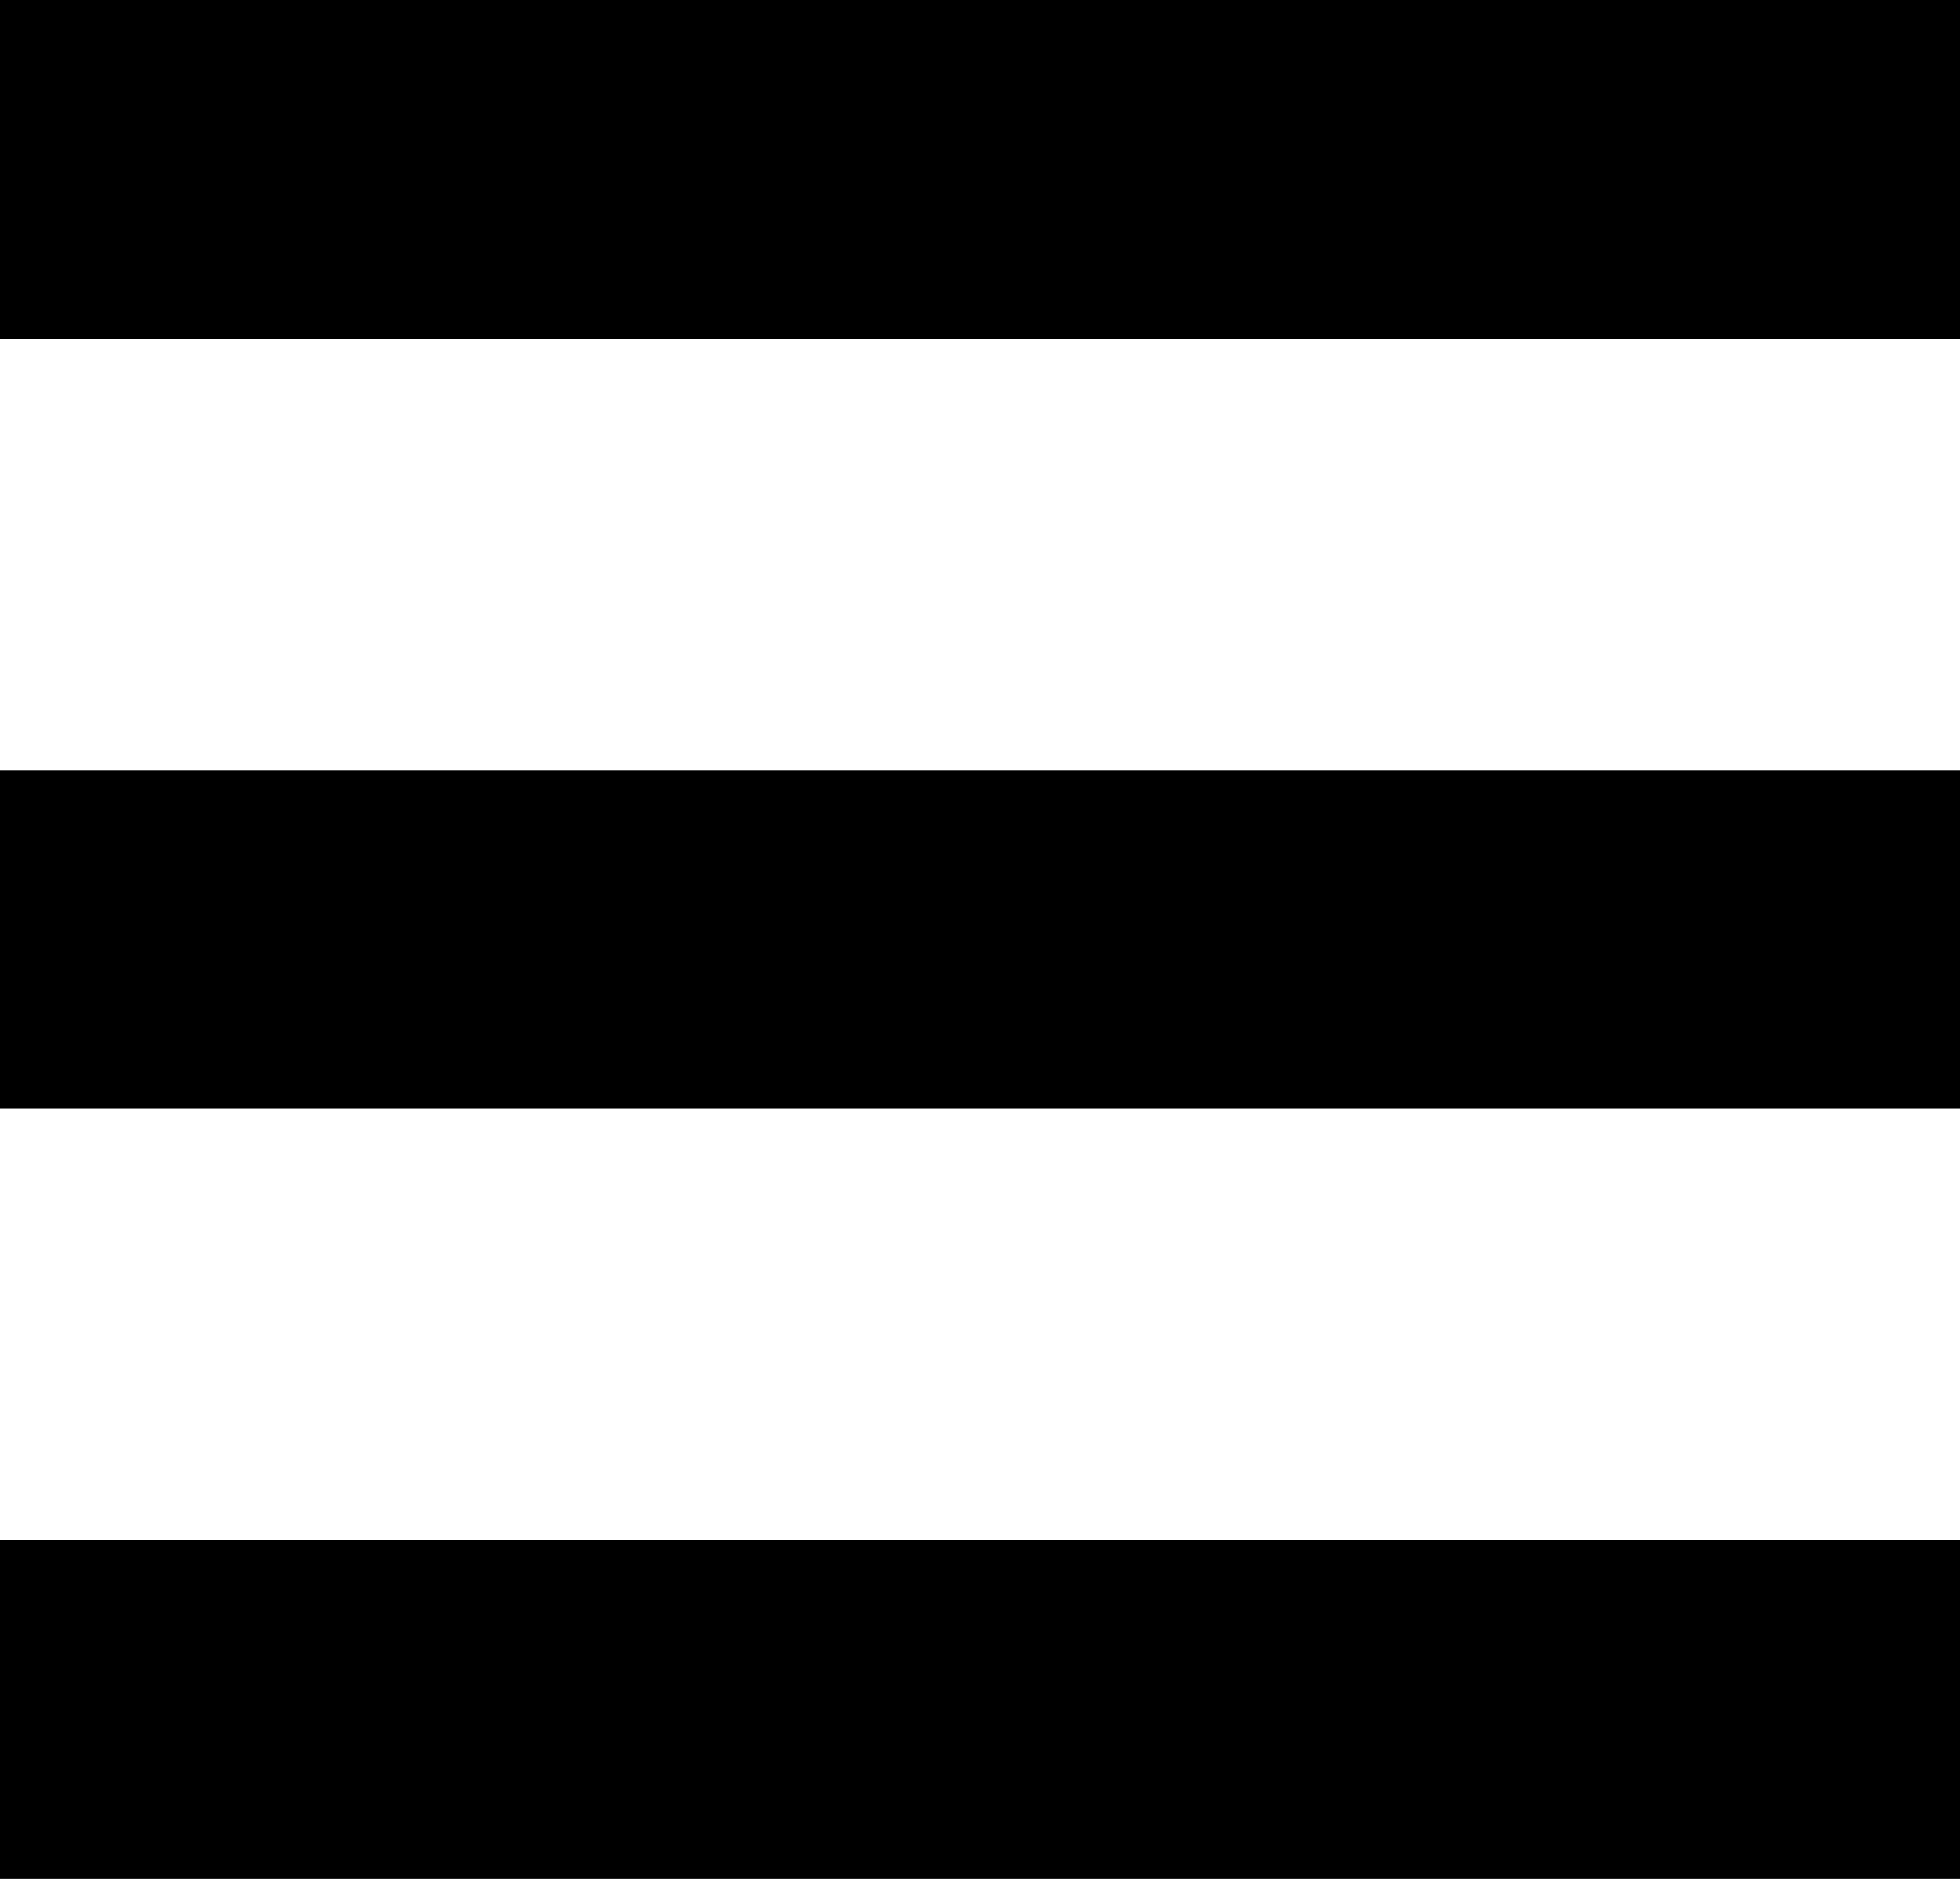
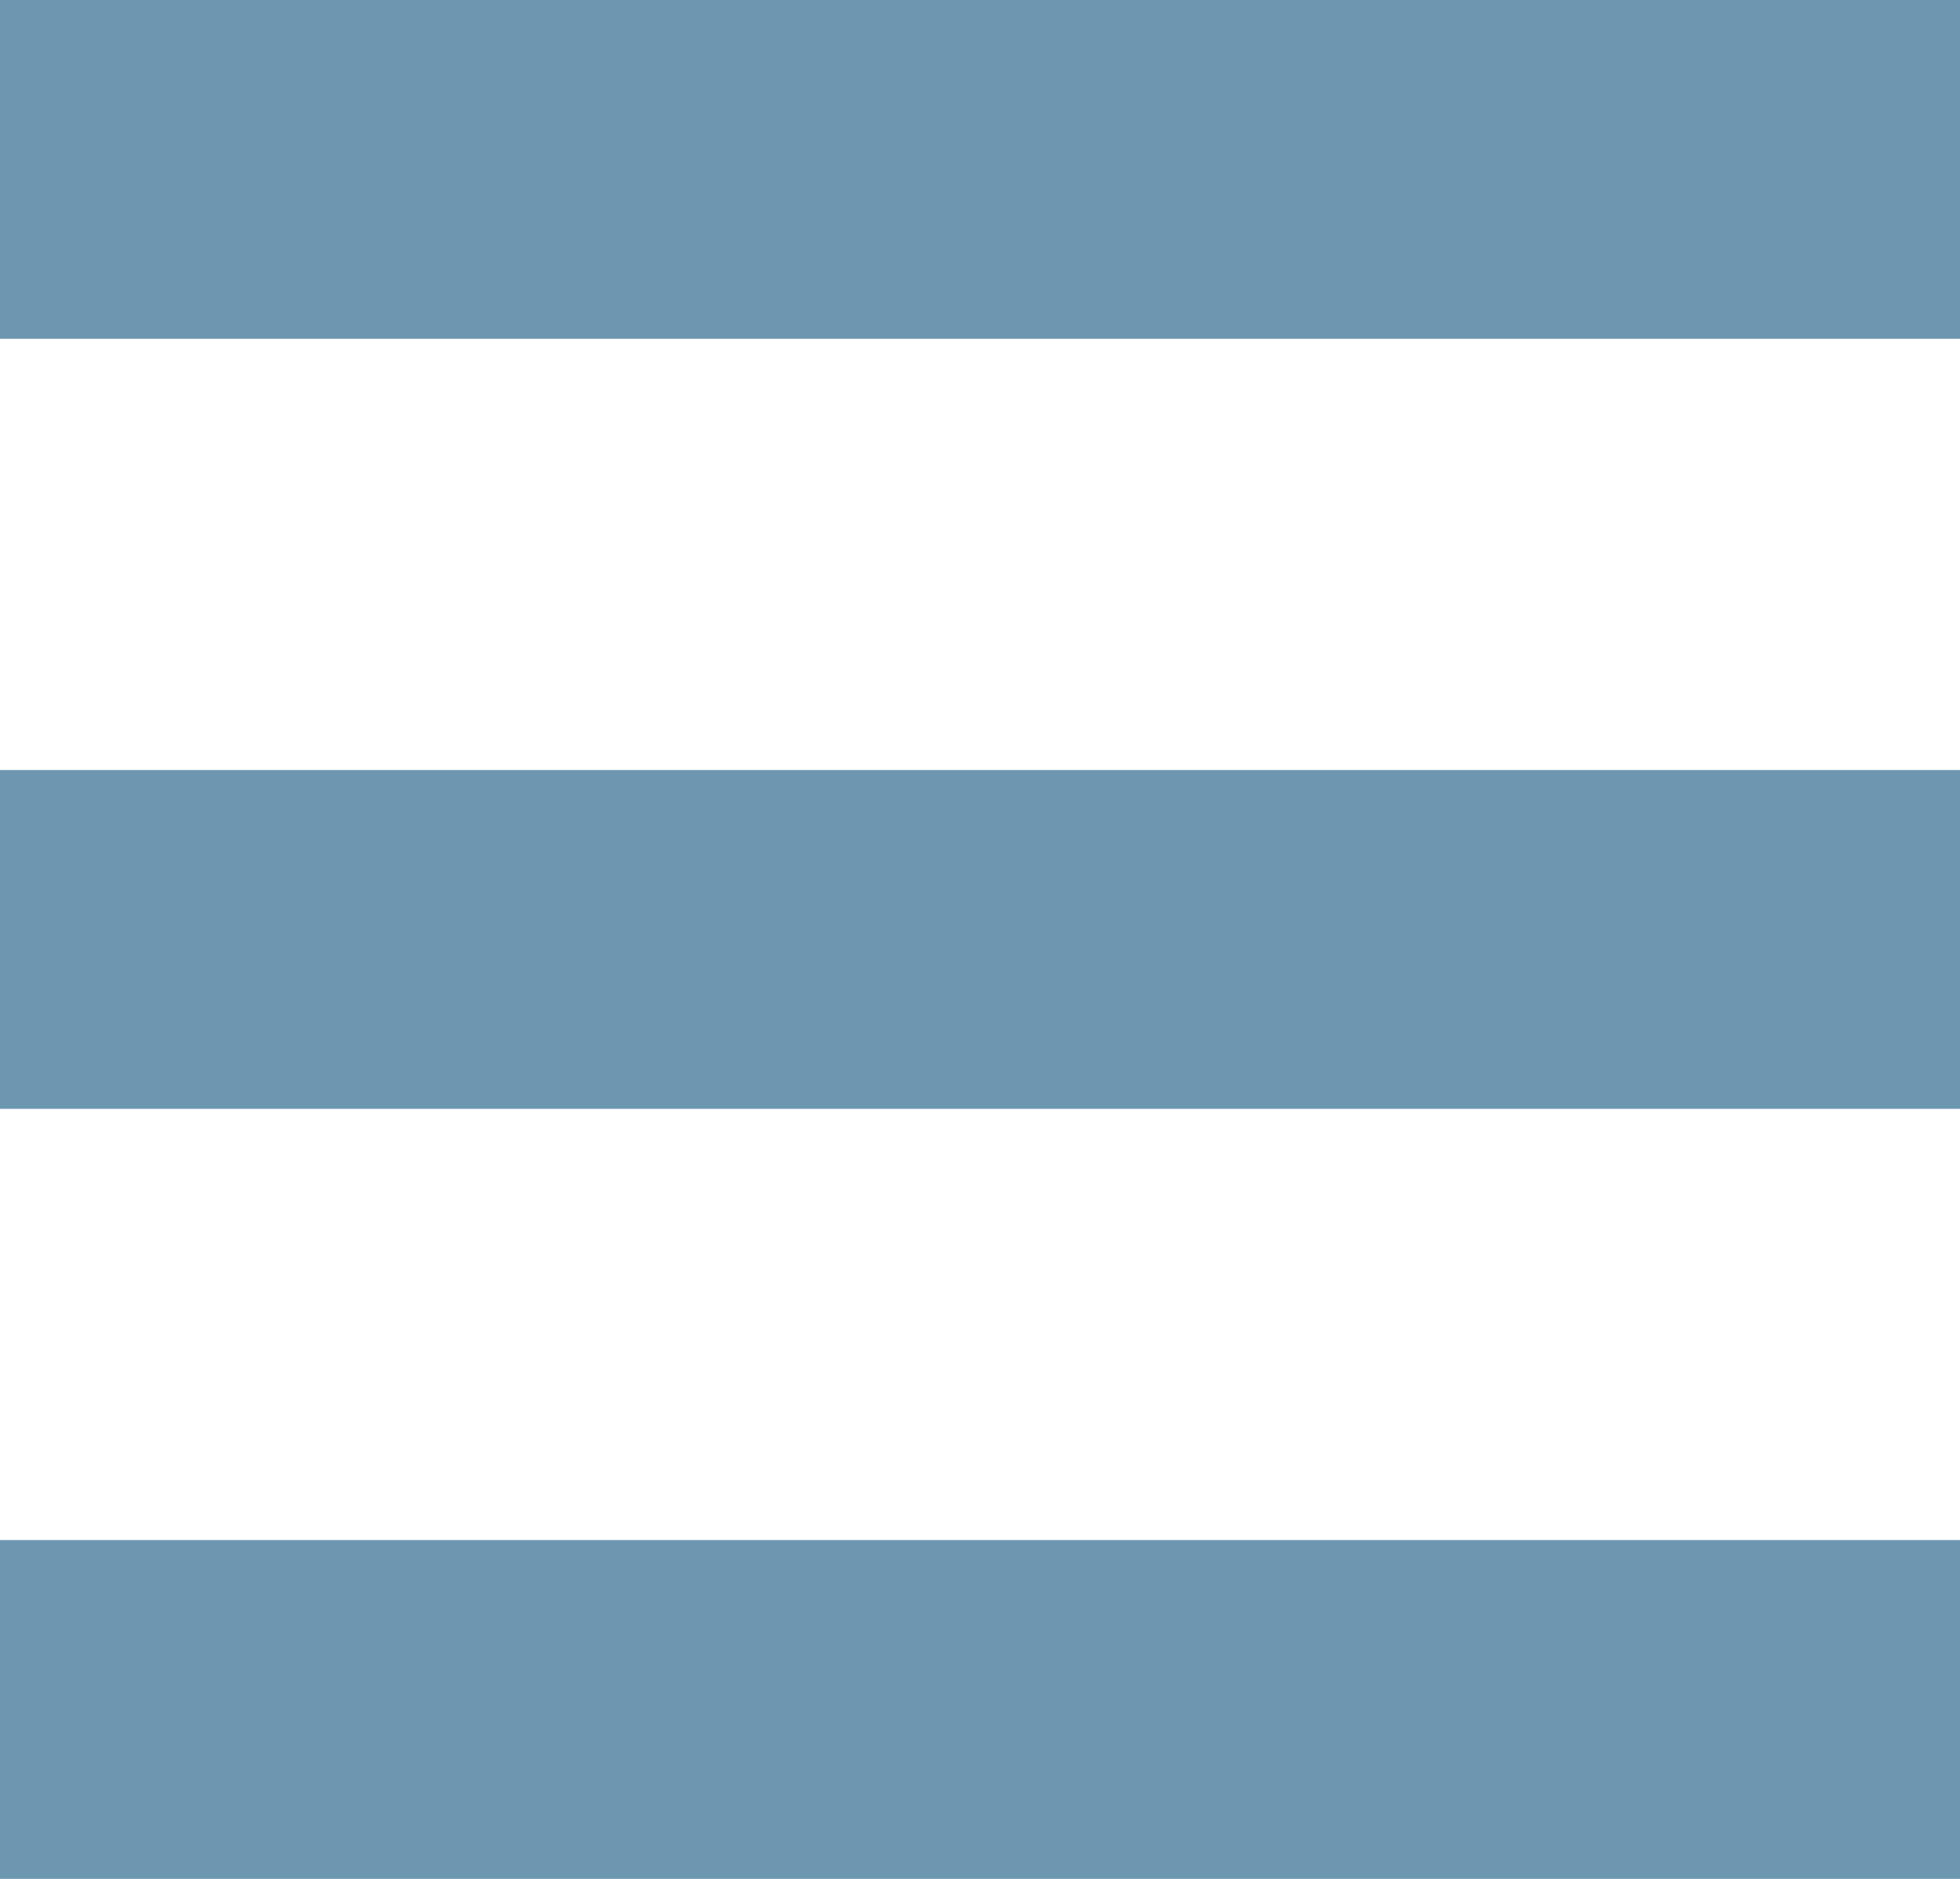
- <svg xmlns="http://www.w3.org/2000/svg" version="1.0" id="Layer_1" x="0px" y="0px" width="22.928px" height="21.982px" viewBox="0 0 22.928 21.982" enable-background="new 0 0 22.928 21.982" xml:space="preserve">
+ <svg xmlns="http://www.w3.org/2000/svg" version="1.0" id="Layer_1" x="0px" y="0px" width="22.928px" height="21.982px" viewBox="0 0 22.928 21.982" enable-background="new 0 0 22.928 21.982" xml:space="preserve" fill="#6d97b1">
  <g>
    <rect width="22.928" height="3.964" />
    <rect y="9.009" width="22.928" height="3.964" />
    <rect y="18.018" width="22.928" height="3.964" />
  </g>
</svg>
